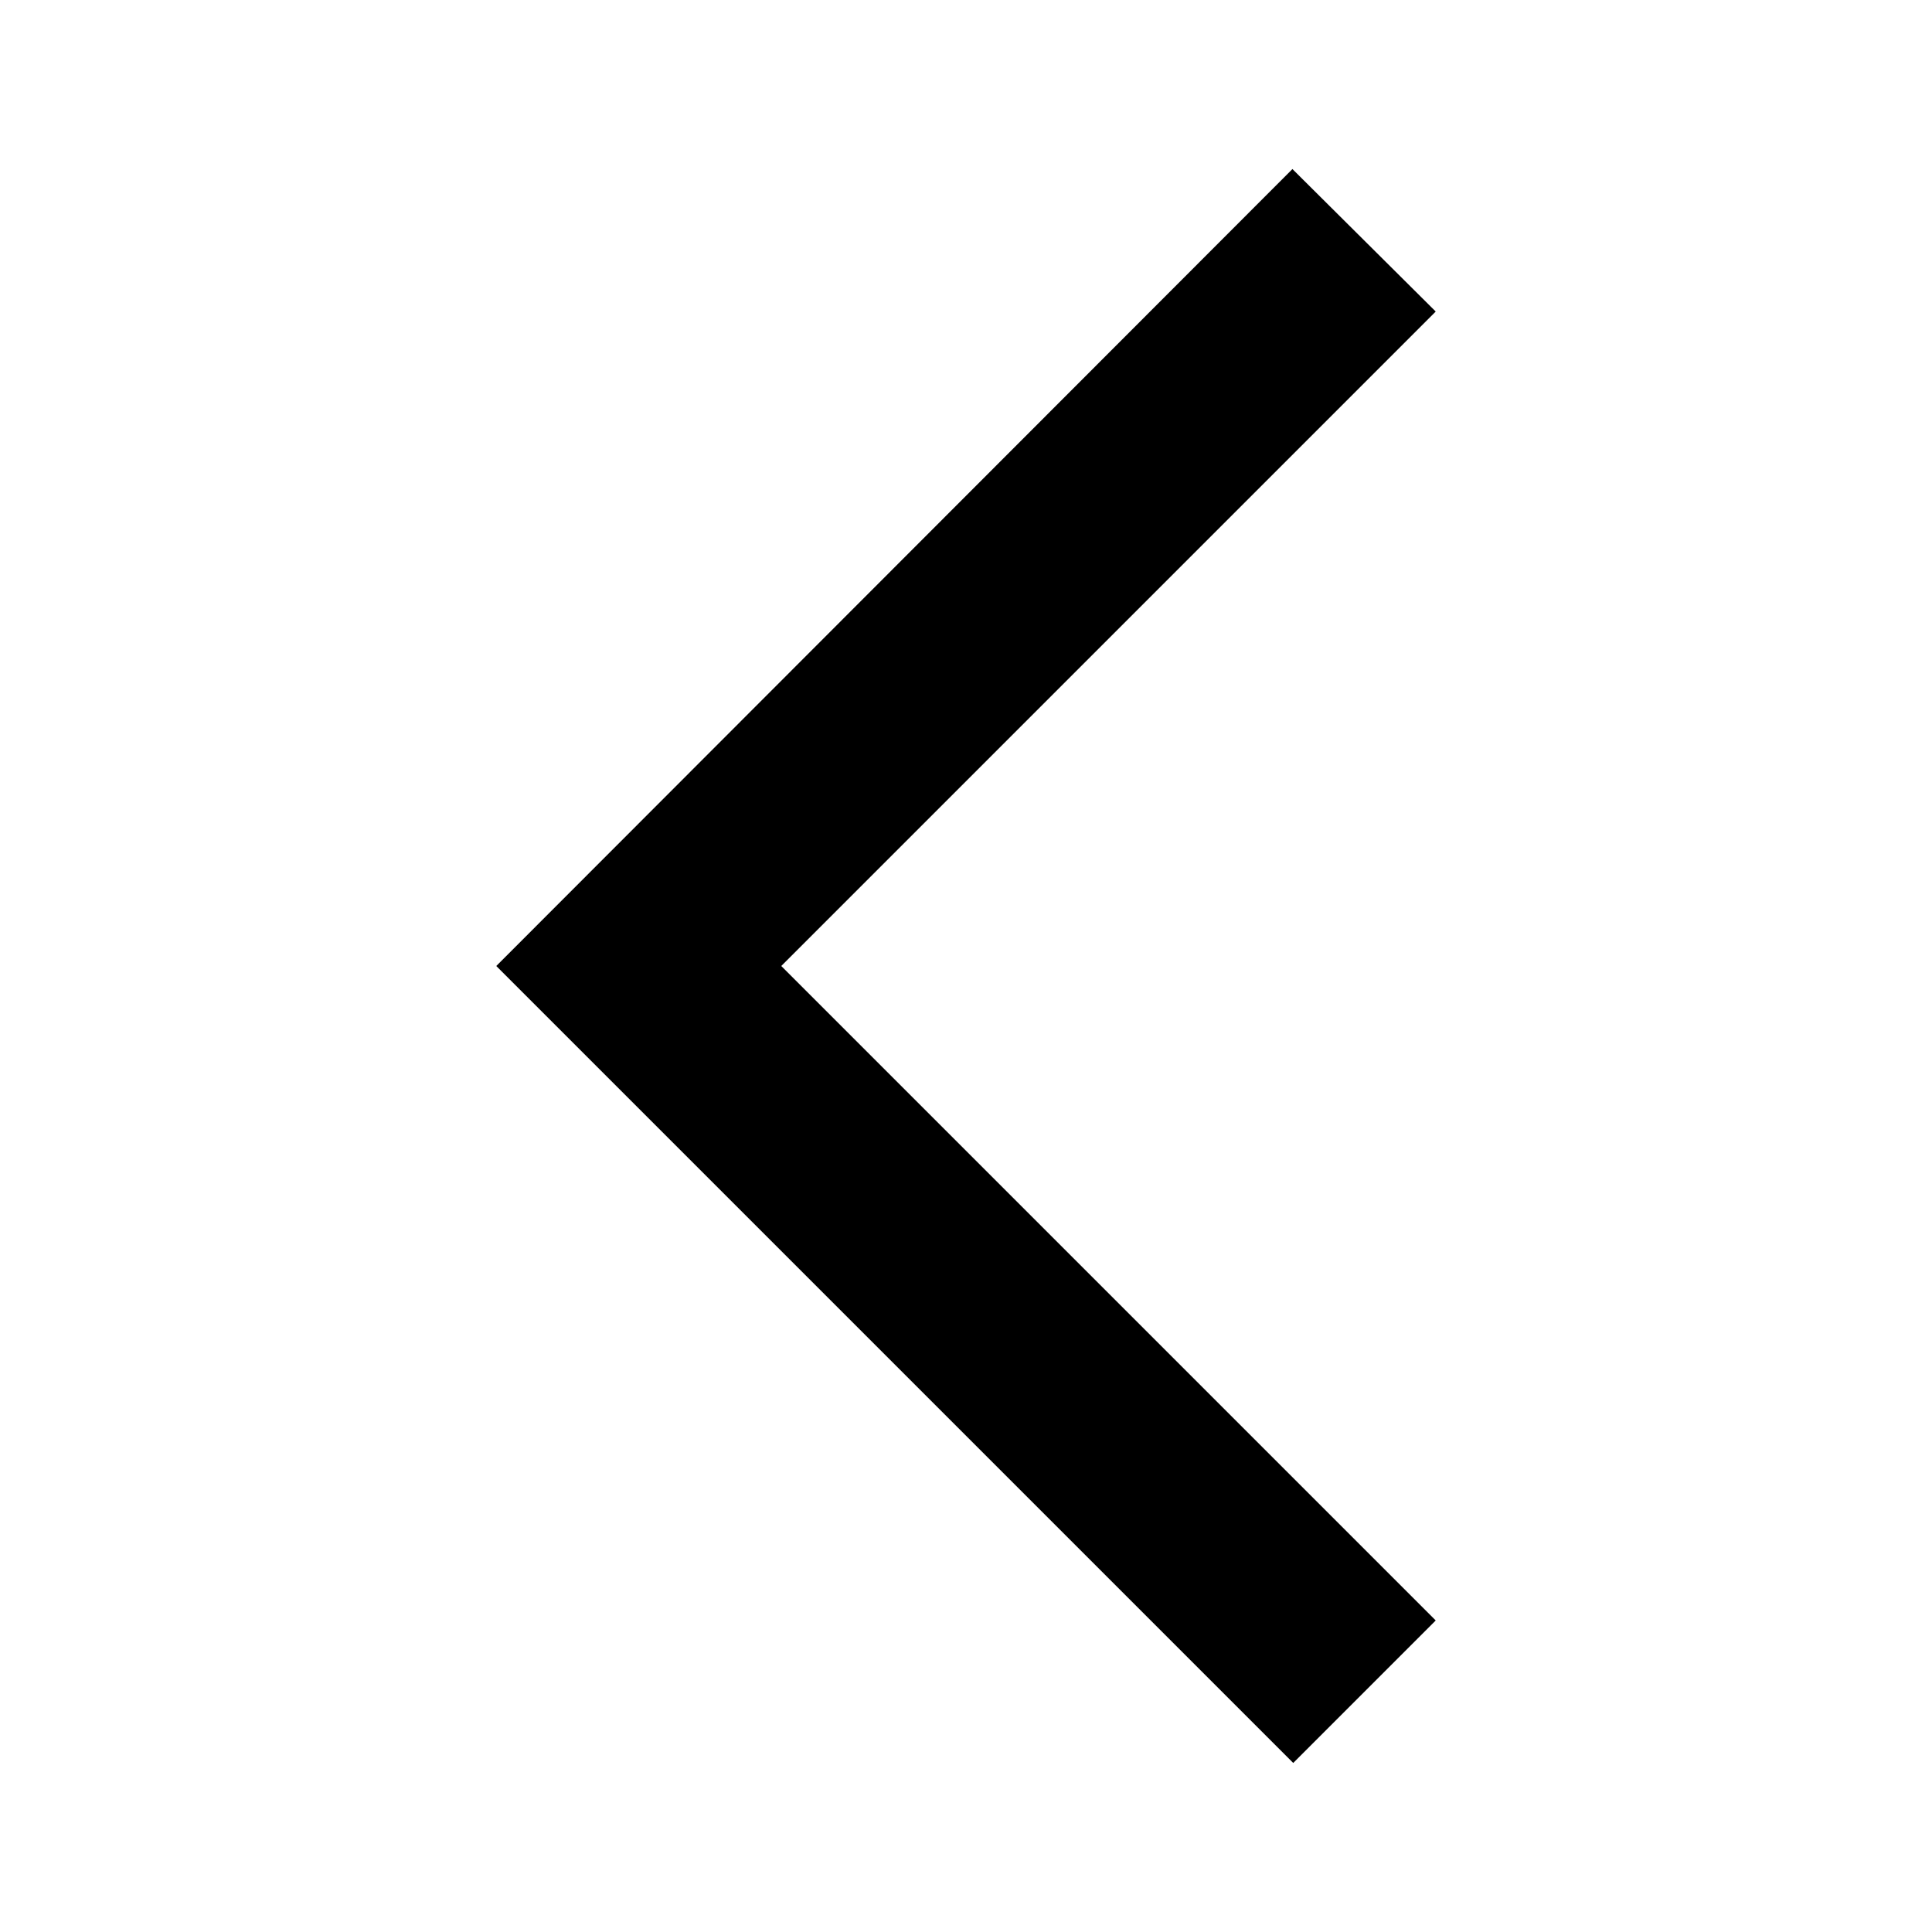
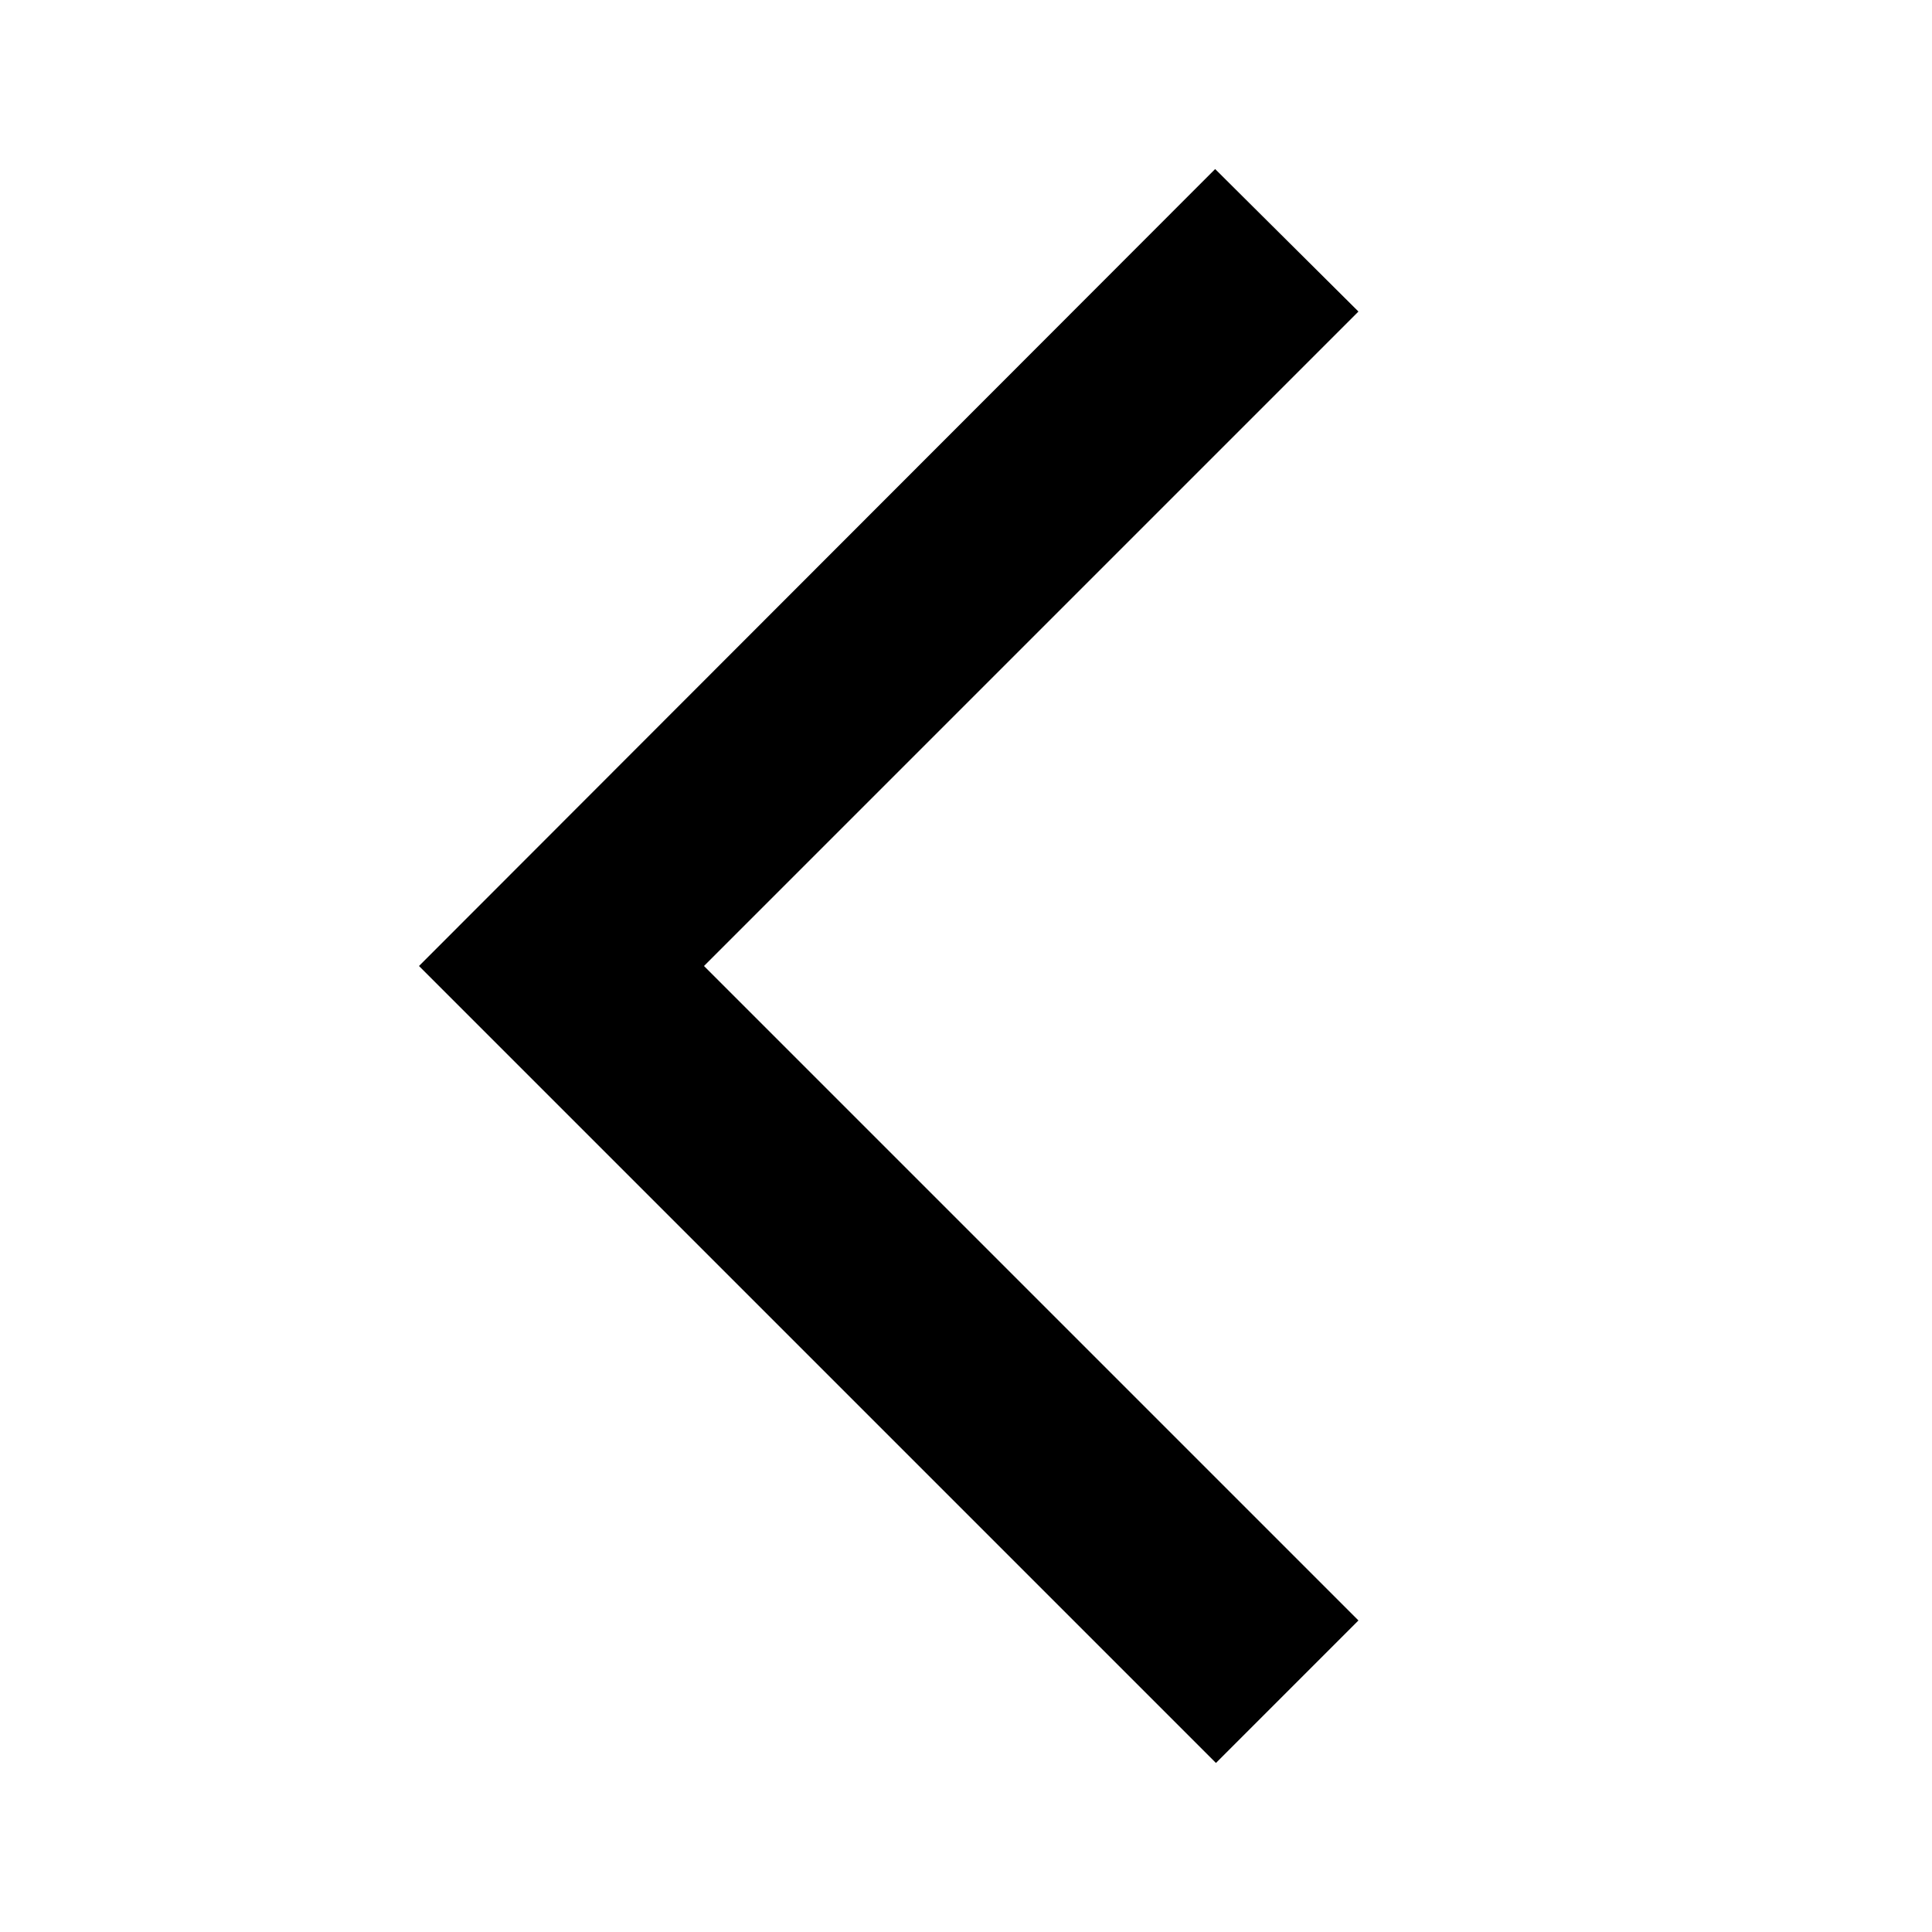
<svg xmlns="http://www.w3.org/2000/svg" width="2em" height="2em" viewBox="0 0 24 24" fill="currentColor">
-   <path d="M17.835 3.87L16.055 2.1L6.165 12L16.065 21.9L17.835 20.13L9.705 12L17.835 3.87Z" />
+   <path d="M16.875 3.87L15.095 2.1L5.205 12L15.105 21.9L16.875 20.13L8.745 12L16.875 3.87Z" />
</svg>
